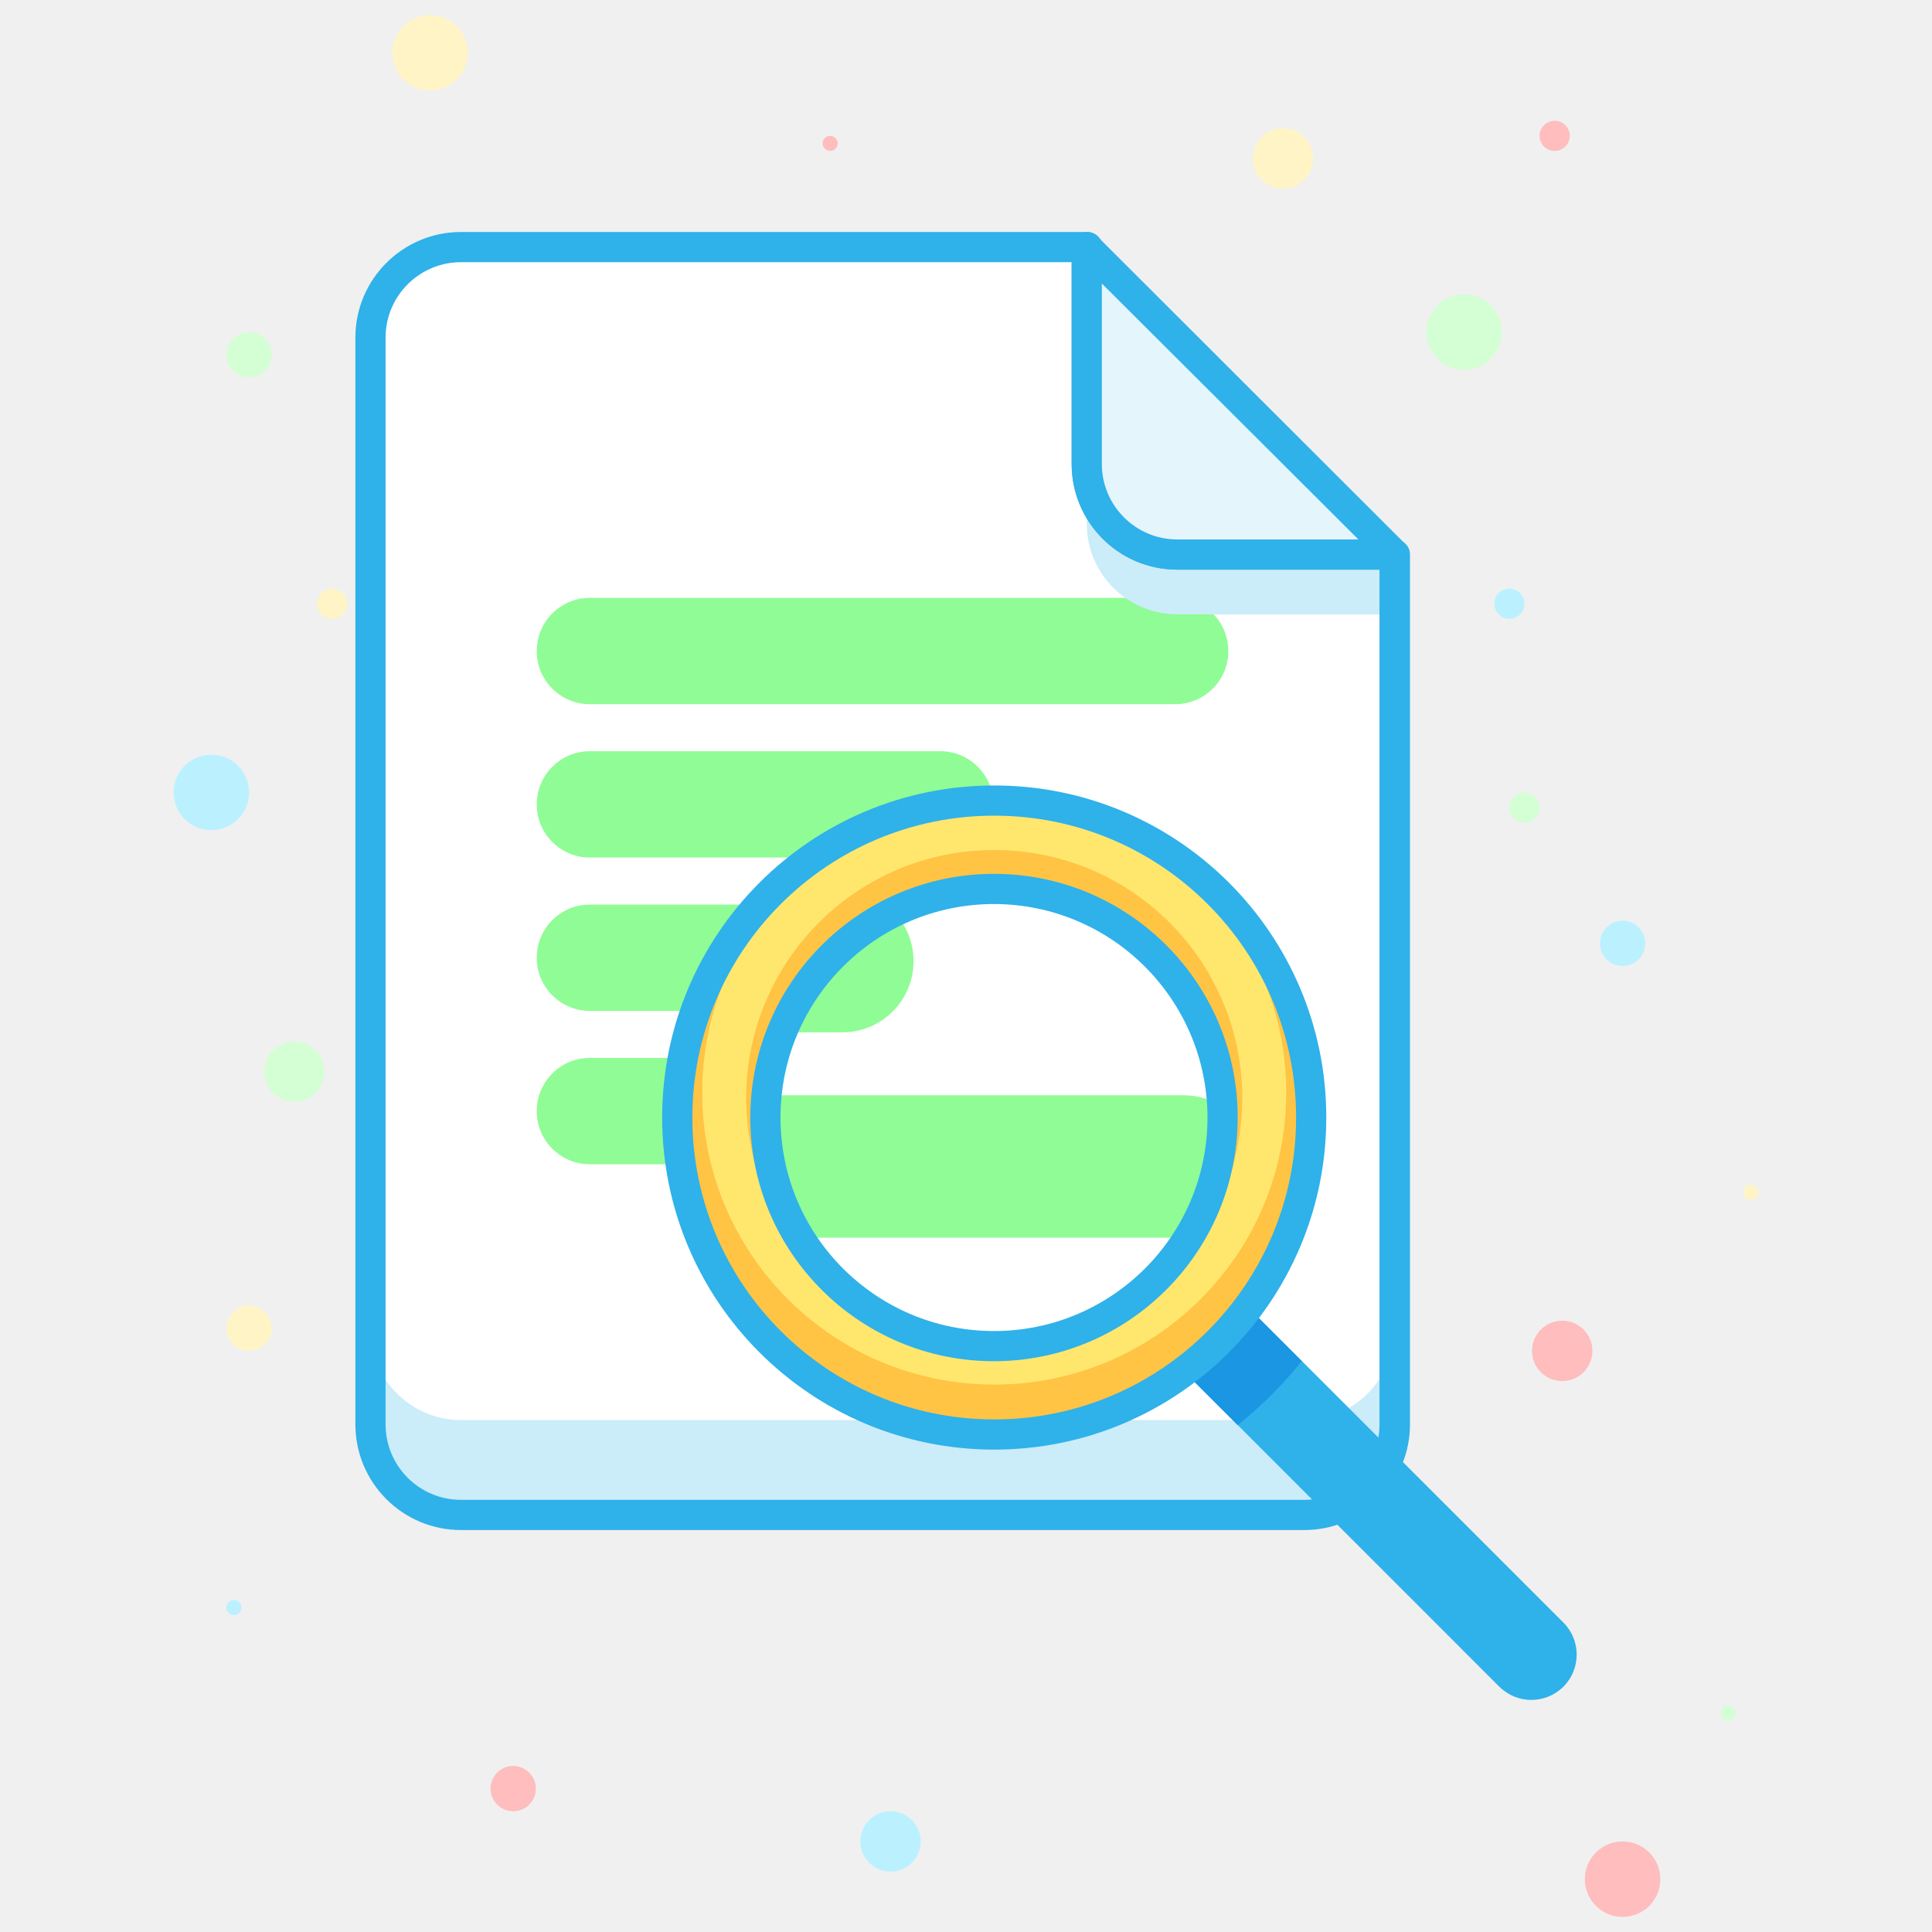
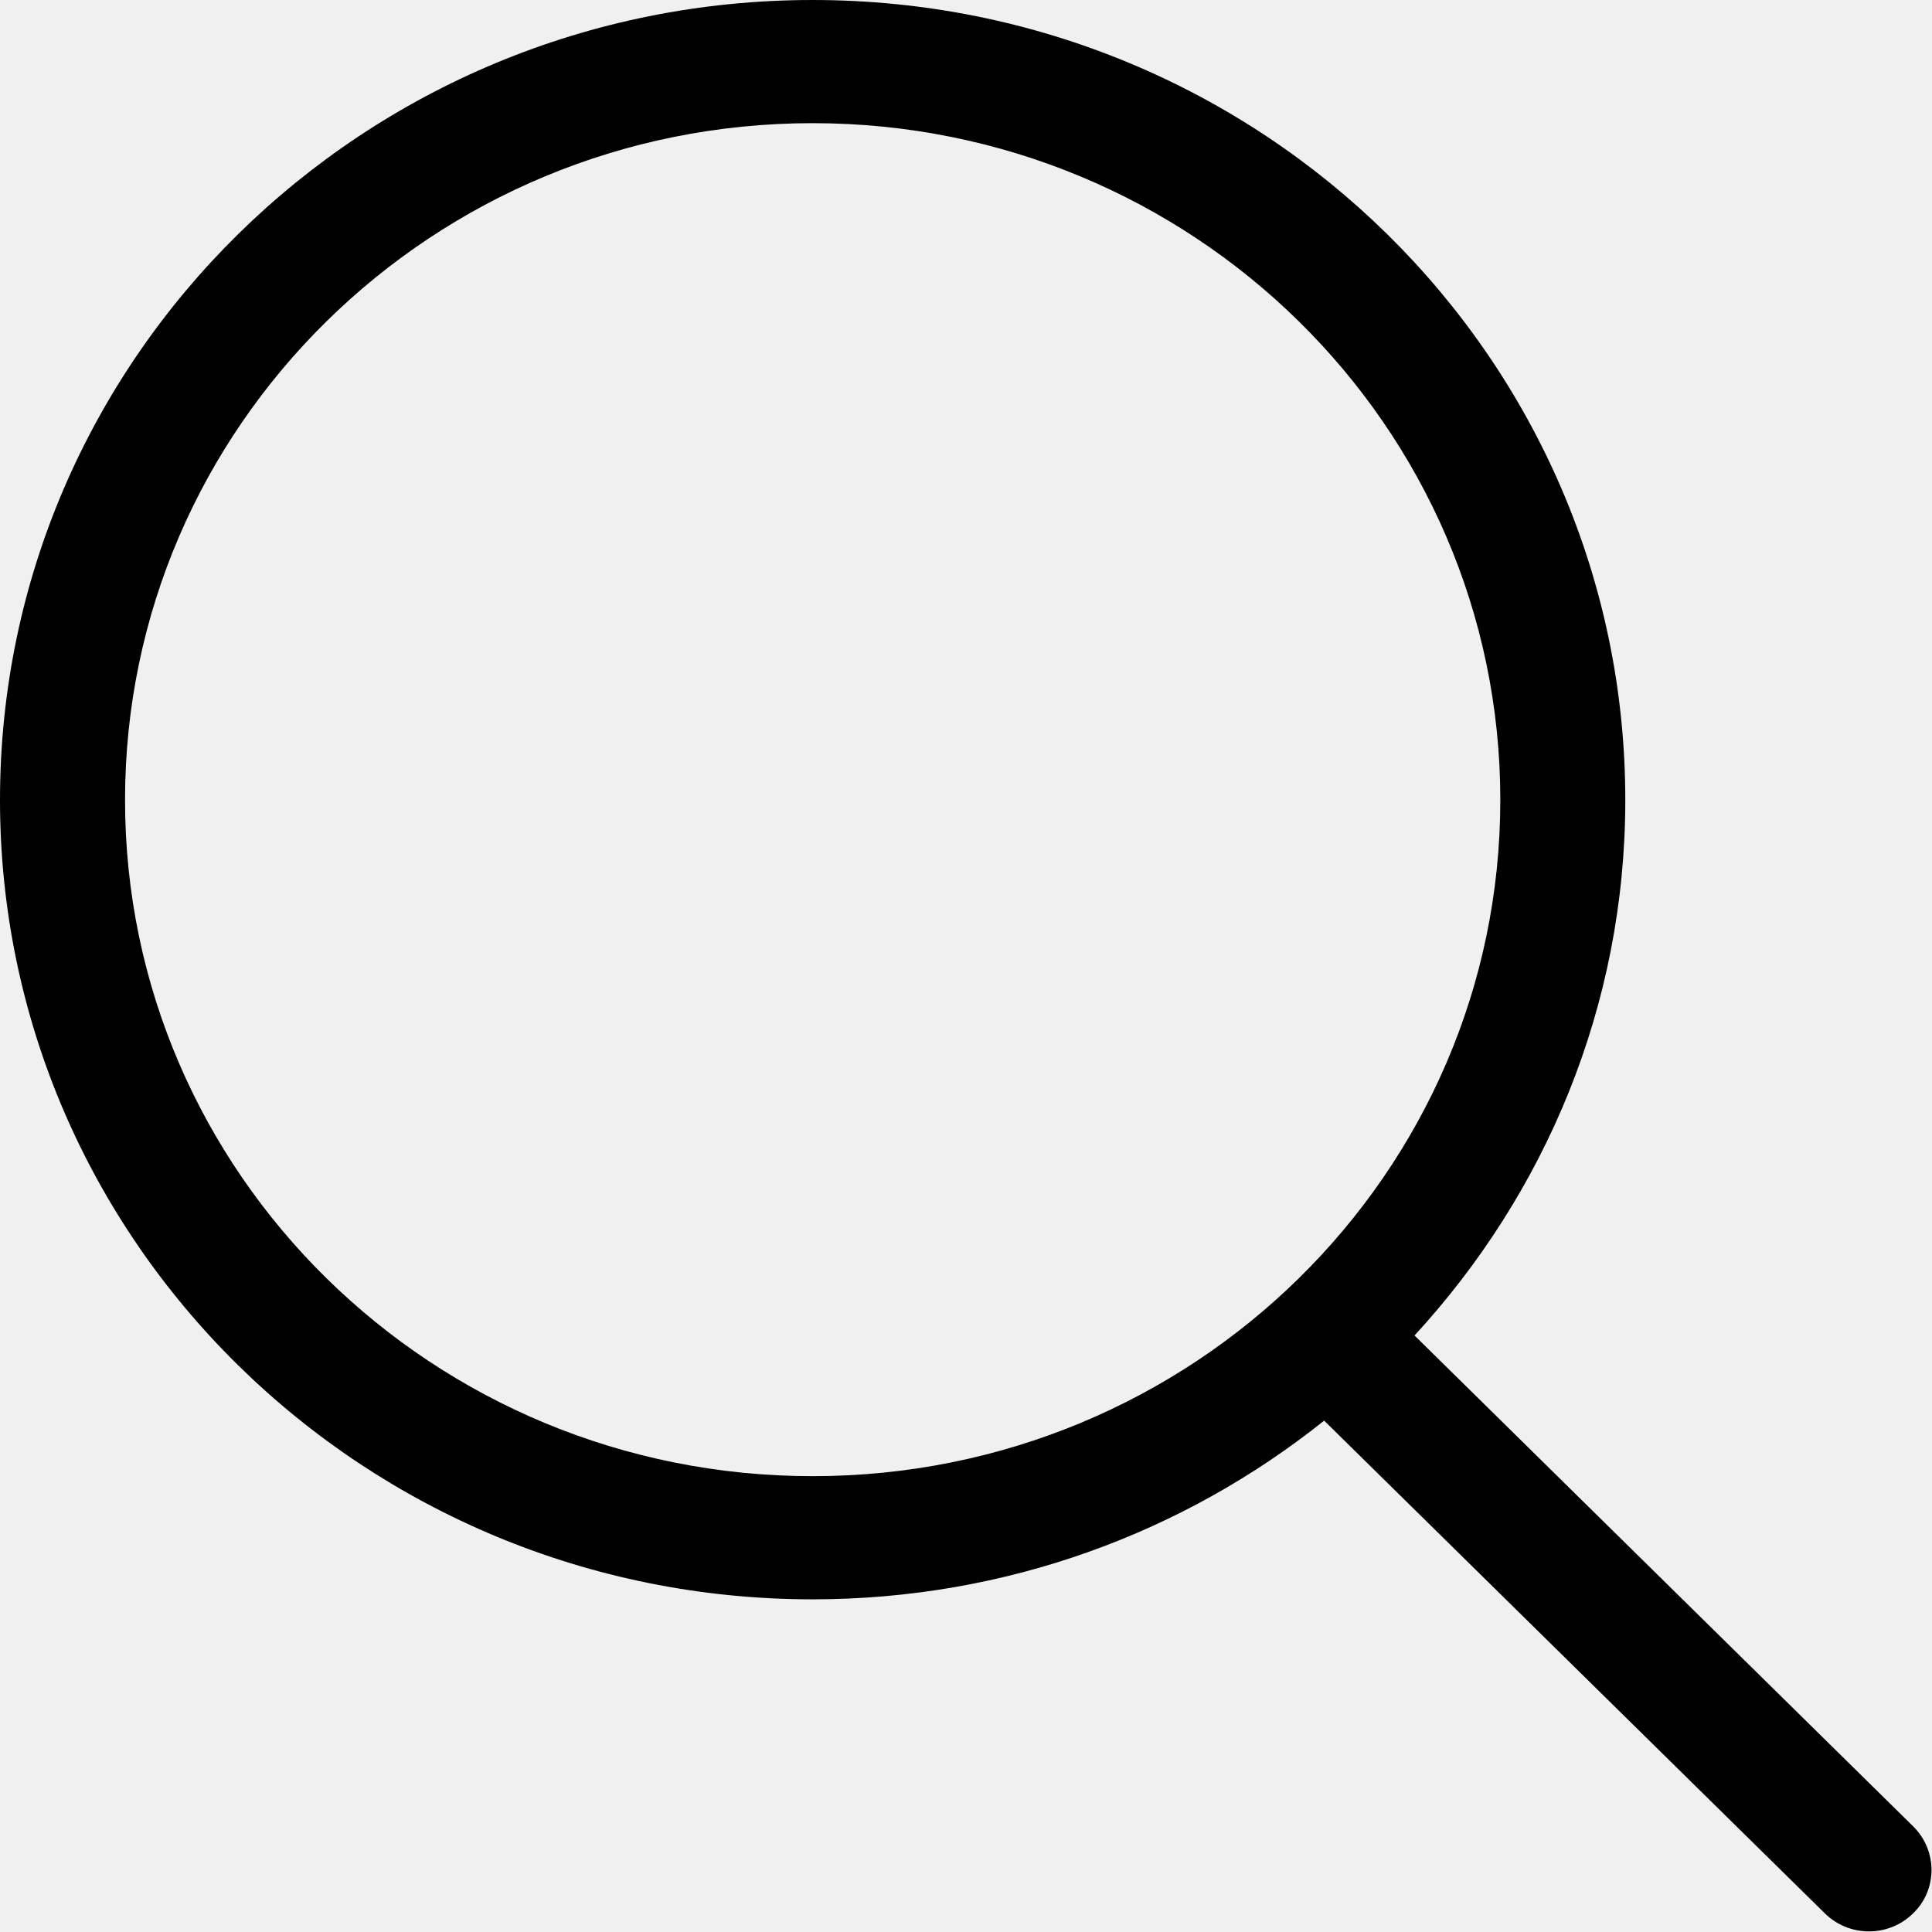
- <svg xmlns="http://www.w3.org/2000/svg" width="800px" height="800px" viewBox="0 0 256 256">
+ <svg xmlns="http://www.w3.org/2000/svg" width="800px" height="800px" viewBox="0 0 32 32" version="1.1">
  <defs>
-     <style>.cls-1{fill:#cbecf9;}.cls-2{fill:#ffffff;}.cls-3{fill:#90fc95;}.cls-4{fill:#2fb1ea;}.cls-5{fill:#e5f5fc;}.cls-6{fill:#1a96e2;}.cls-7{fill:#ffc444;}.cls-8{fill:#ffe76e;}.cls-9{fill:#d4ffd4;}.cls-10{fill:#ffbdbd;}.cls-11{fill:#bbf1ff;}.cls-12{fill:#fff4c5;}</style>
-   </defs>
-   <g id="Layer_2" data-name="Layer 2">
-     <path class="cls-1" d="M156,73.48h28.74V188.74a12,12,0,0,1-12,12H61.09a12,12,0,0,1-12-12v-144a12,12,0,0,1,12-12h83V61.48A12,12,0,0,0,156,73.48Z" />
-     <path class="cls-2" d="M156,73.48h28.74V176.17a12,12,0,0,1-12,12H61.09a12,12,0,0,1-12-12V44.74a12,12,0,0,1,12-12h83V61.48A12,12,0,0,0,156,73.48Z" />
-     <rect class="cls-3" x="109.89" y="40.44" width="14.09" height="91.64" rx="7.04" ry="7.04" transform="translate(203.2 -30.67) rotate(90)" />
-     <rect class="cls-3" x="94.33" y="76.33" width="14.09" height="60.51" rx="7.04" ry="7.04" transform="translate(207.96 5.21) rotate(90)" />
-     <rect class="cls-3" x="88.52" y="102.46" width="14.09" height="48.89" rx="7.04" ry="7.04" transform="translate(222.47 31.34) rotate(90)" />
-     <rect class="cls-3" x="105.41" y="105.89" width="14.09" height="82.67" rx="7.04" ry="7.04" transform="translate(259.68 34.77) rotate(90)" />
-     <path class="cls-1" d="M184.79,81.4H156a12,12,0,0,1-12-12V40.66l40.74,32.82Z" />
-     <path class="cls-4" d="M172.79,202.74H61.09a14,14,0,0,1-14-14v-144a14,14,0,0,1,14-14h83a2,2,0,0,1,2,2V61.48a10,10,0,0,0,10,10h28.74a2,2,0,0,1,2,2V188.74A14,14,0,0,1,172.79,202.74Zm-111.7-168a10,10,0,0,0-10,10v144a10,10,0,0,0,10,10h111.7a10,10,0,0,0,10-10V75.48H156a14,14,0,0,1-14-14V34.74Z" />
-     <path class="cls-5" d="M184.79,73.48H156a12,12,0,0,1-12-12V32.74Z" />
-     <path class="cls-4" d="M184.79,75.48H156a14,14,0,0,1-14-14V32.74a2,2,0,0,1,3.41-1.41L186.2,72.07a2,2,0,0,1-1.41,3.41ZM146,37.57V61.48a10,10,0,0,0,10,10H180Z" />
-     <path class="cls-4" d="M198.67,223.5,157.18,182a6,6,0,0,1,8.49-8.49L207.16,215a6,6,0,0,1-8.49,8.49Z" />
-     <path class="cls-6" d="M172.48,180.34l-6.82-6.82a6,6,0,0,0-8.49,8.49l6.82,6.82A52.44,52.44,0,0,0,172.48,180.34Z" />
-     <circle class="cls-7" cx="131.74" cy="148.08" r="42" />
-     <circle class="cls-8" cx="131.74" cy="144.77" r="38.69" />
-     <path class="cls-4" d="M131.74,192.08a44,44,0,1,1,44-44A44,44,0,0,1,131.74,192.08Zm0-84a40,40,0,1,0,40,40A40,40,0,0,0,131.74,108.08Z" />
-     <circle class="cls-7" cx="131.74" cy="145.5" r="32.87" />
-     <circle class="cls-2" cx="131.74" cy="148.08" r="30.29" />
-     <path class="cls-3" d="M121.05,127.35a9.39,9.39,0,0,0-2.6-6.49,30.39,30.39,0,0,0-14.81,15.93h8A9.43,9.43,0,0,0,121.05,127.35Z" />
-     <path class="cls-3" d="M162,146.66a9.38,9.38,0,0,0-5.14-1.53H101.59c-.09,1-.14,2-.14,2.95A30.14,30.14,0,0,0,106,164h50.88c.23,0,.45,0,.67,0a30.14,30.14,0,0,0,4.5-15.89C162,147.6,162,147.13,162,146.66Z" />
-     <path class="cls-4" d="M131.74,180.37A32.29,32.29,0,1,1,164,148.08,32.32,32.32,0,0,1,131.74,180.37Zm0-60.58A28.29,28.29,0,1,0,160,148.08,28.32,28.32,0,0,0,131.74,119.79Z" />
-     <circle class="cls-9" cx="194" cy="44" r="5" />
-     <circle class="cls-9" cx="39" cy="142" r="4" />
-     <circle class="cls-9" cx="33" cy="47" r="3" />
-     <circle class="cls-9" cx="202" cy="107" r="2" />
-     <circle class="cls-9" cx="229" cy="227" r="1" />
-     <circle class="cls-10" cx="215" cy="249" r="5" />
-     <circle class="cls-10" cx="207" cy="179" r="4" />
-     <circle class="cls-10" cx="68" cy="237" r="3" />
-     <circle class="cls-10" cx="206" cy="18" r="2" />
-     <circle class="cls-10" cx="110" cy="19" r="1" />
-     <circle class="cls-11" cx="28" cy="105" r="5" />
-     <circle class="cls-11" cx="118" cy="244" r="4" />
-     <circle class="cls-11" cx="215" cy="125" r="3" />
-     <circle class="cls-11" cx="200" cy="80" r="2" />
-     <circle class="cls-11" cx="31" cy="213" r="1" />
-     <circle class="cls-12" cx="57" cy="7" r="5" />
-     <circle class="cls-12" cx="170" cy="21" r="4" />
-     <circle class="cls-12" cx="33" cy="176" r="3" />
-     <circle class="cls-12" cx="44" cy="80" r="2" />
-     <circle class="cls-12" cx="232" cy="158" r="1" />
+ 
+ </defs>
+   <g id="Page-1" stroke="none" stroke-width="1" fill="none" fill-rule="evenodd">
+     <g id="Icon-Set" transform="translate(-256, -1139)" fill="#000000">
+       <path d="M269.46,1163.45 C263.17,1163.45 258.071,1158.44 258.071,1152.25 C258.071,1146.06 263.17,1141.04 269.46,1141.04 C275.75,1141.04 280.85,1146.06 280.85,1152.25 C280.85,1158.44 275.75,1163.45 269.46,1163.45 L269.46,1163.45 Z M287.688,1169.25 L279.429,1161.12 C281.591,1158.77 282.92,1155.67 282.92,1152.25 C282.92,1144.93 276.894,1139 269.46,1139 C262.026,1139 256,1144.93 256,1152.25 C256,1159.56 262.026,1165.49 269.46,1165.49 C272.672,1165.49 275.618,1164.38 277.932,1162.53 L286.224,1170.69 C286.629,1171.09 287.284,1171.09 287.688,1170.69 C288.093,1170.3 288.093,1169.65 287.688,1169.25 L287.688,1169.25 Z" id="search">
+ 
+ </path>
+     </g>
  </g>
</svg>
